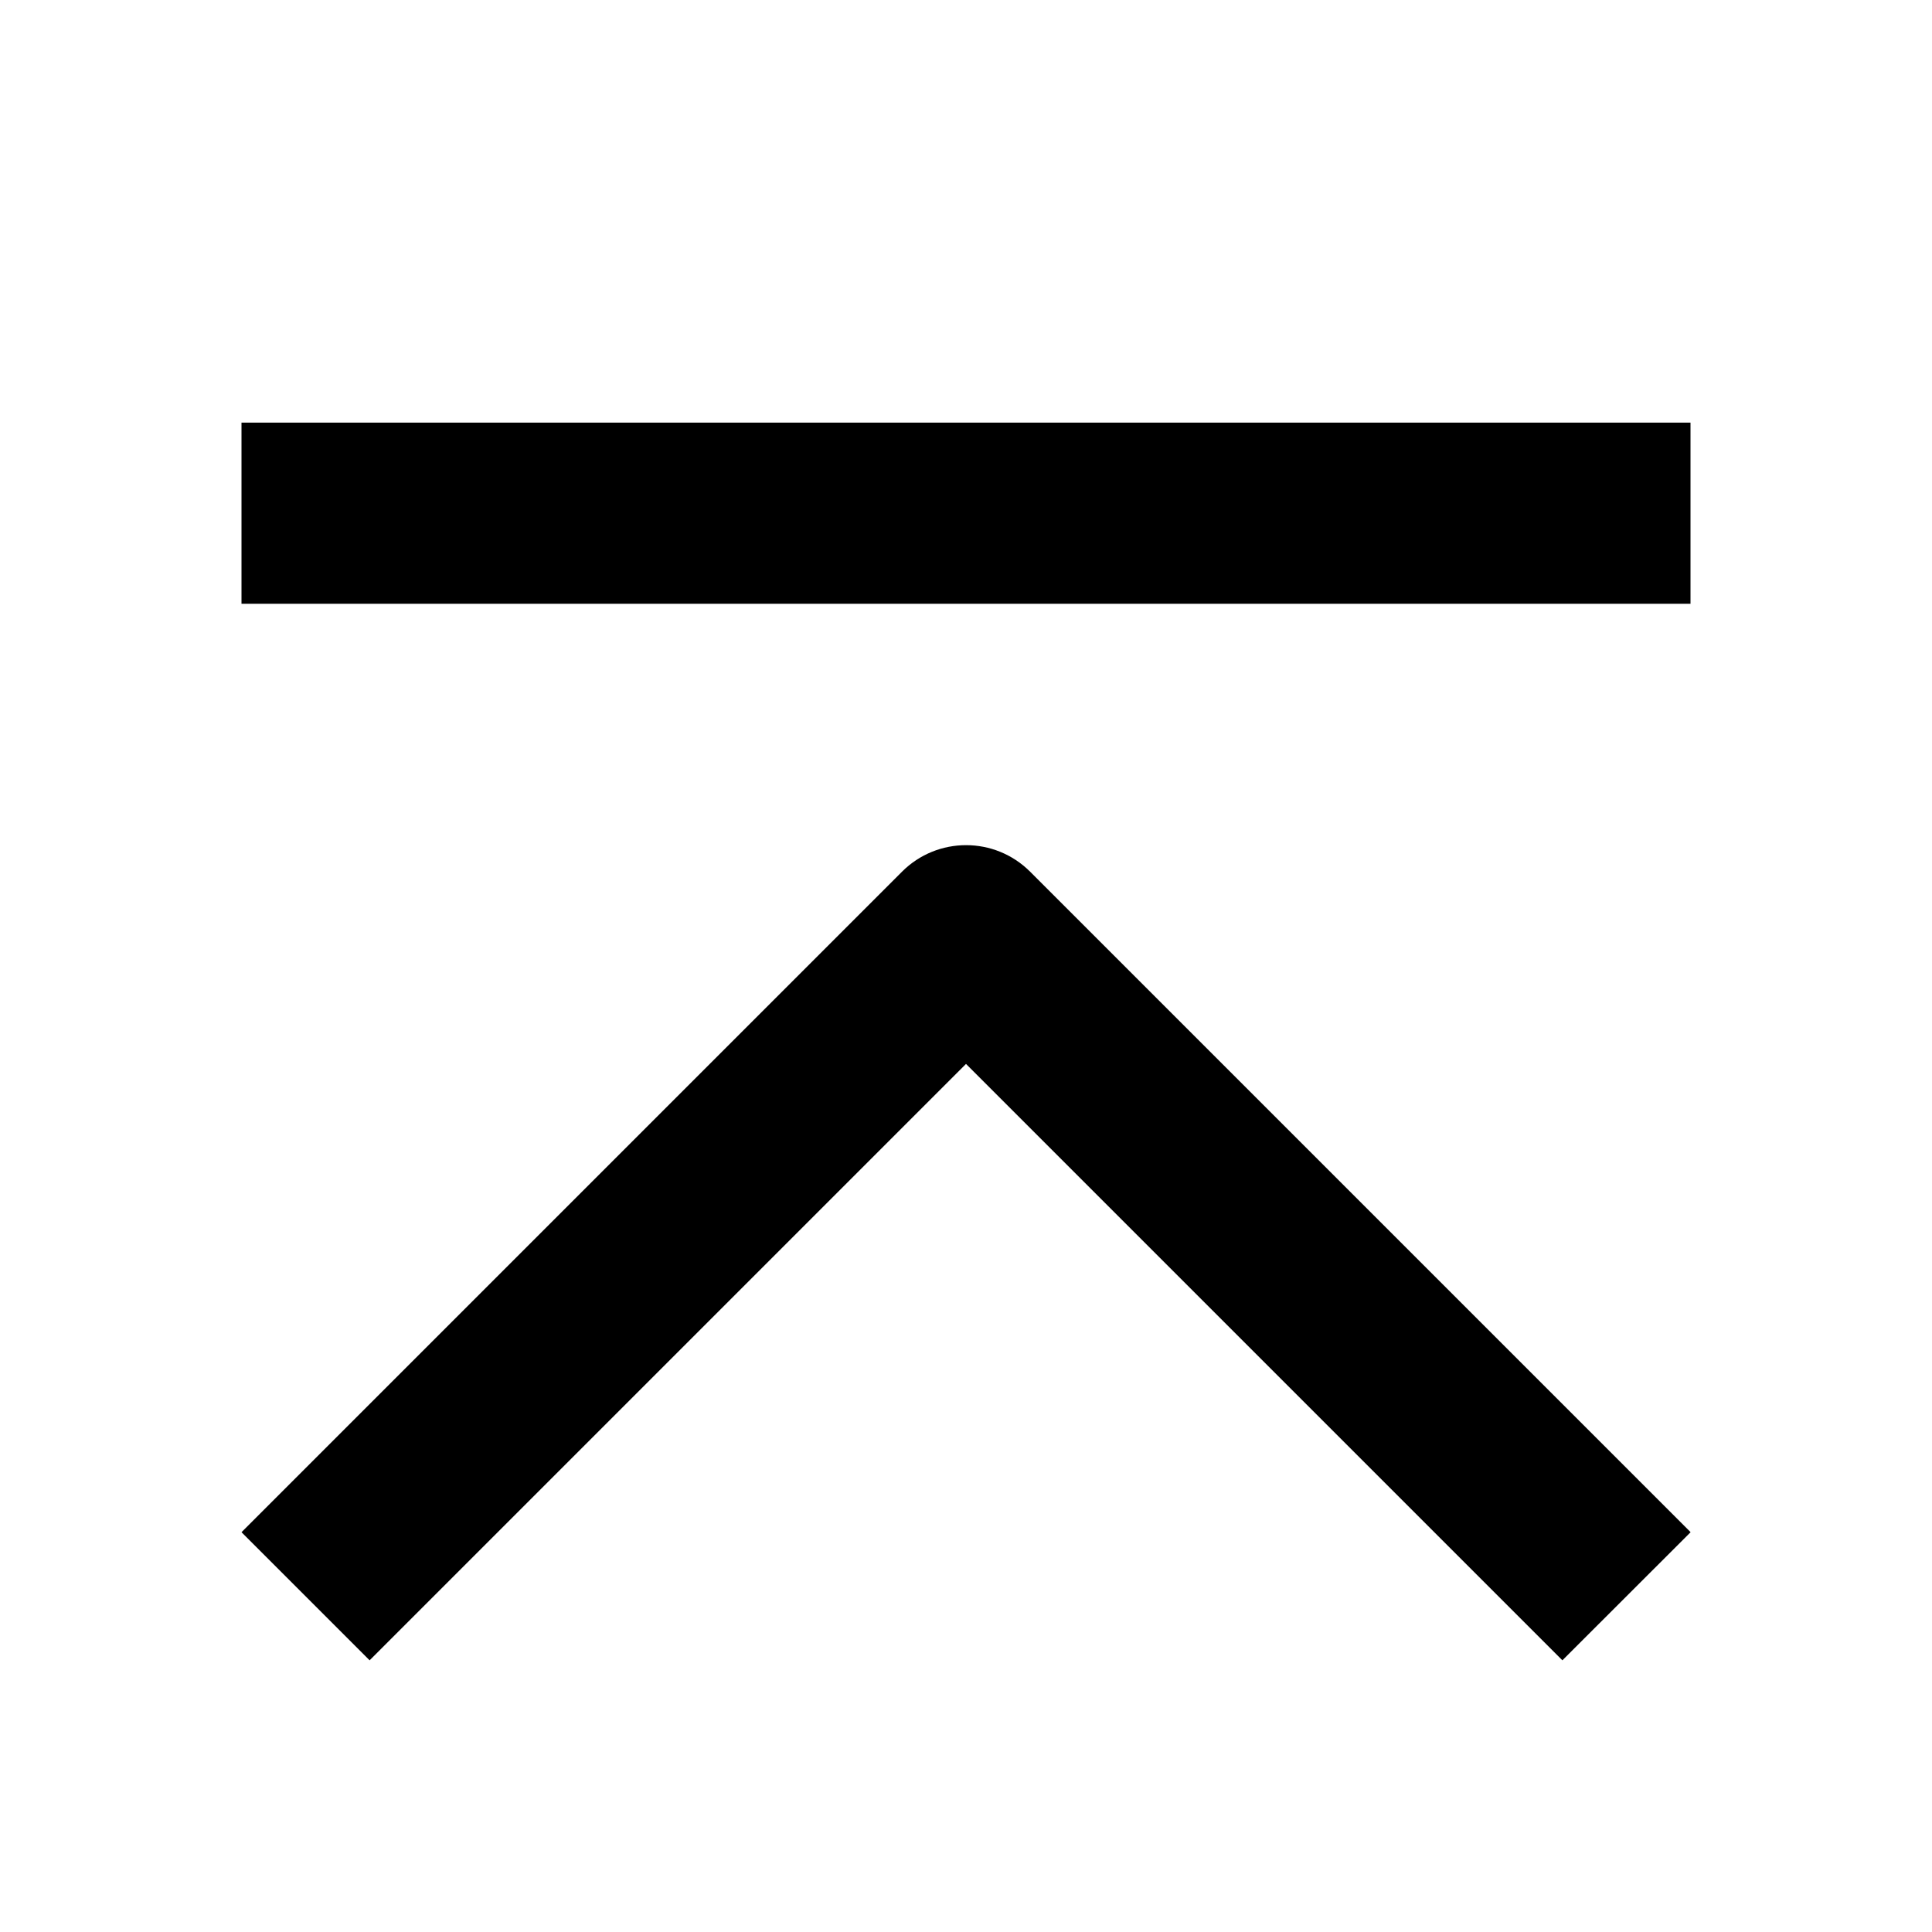
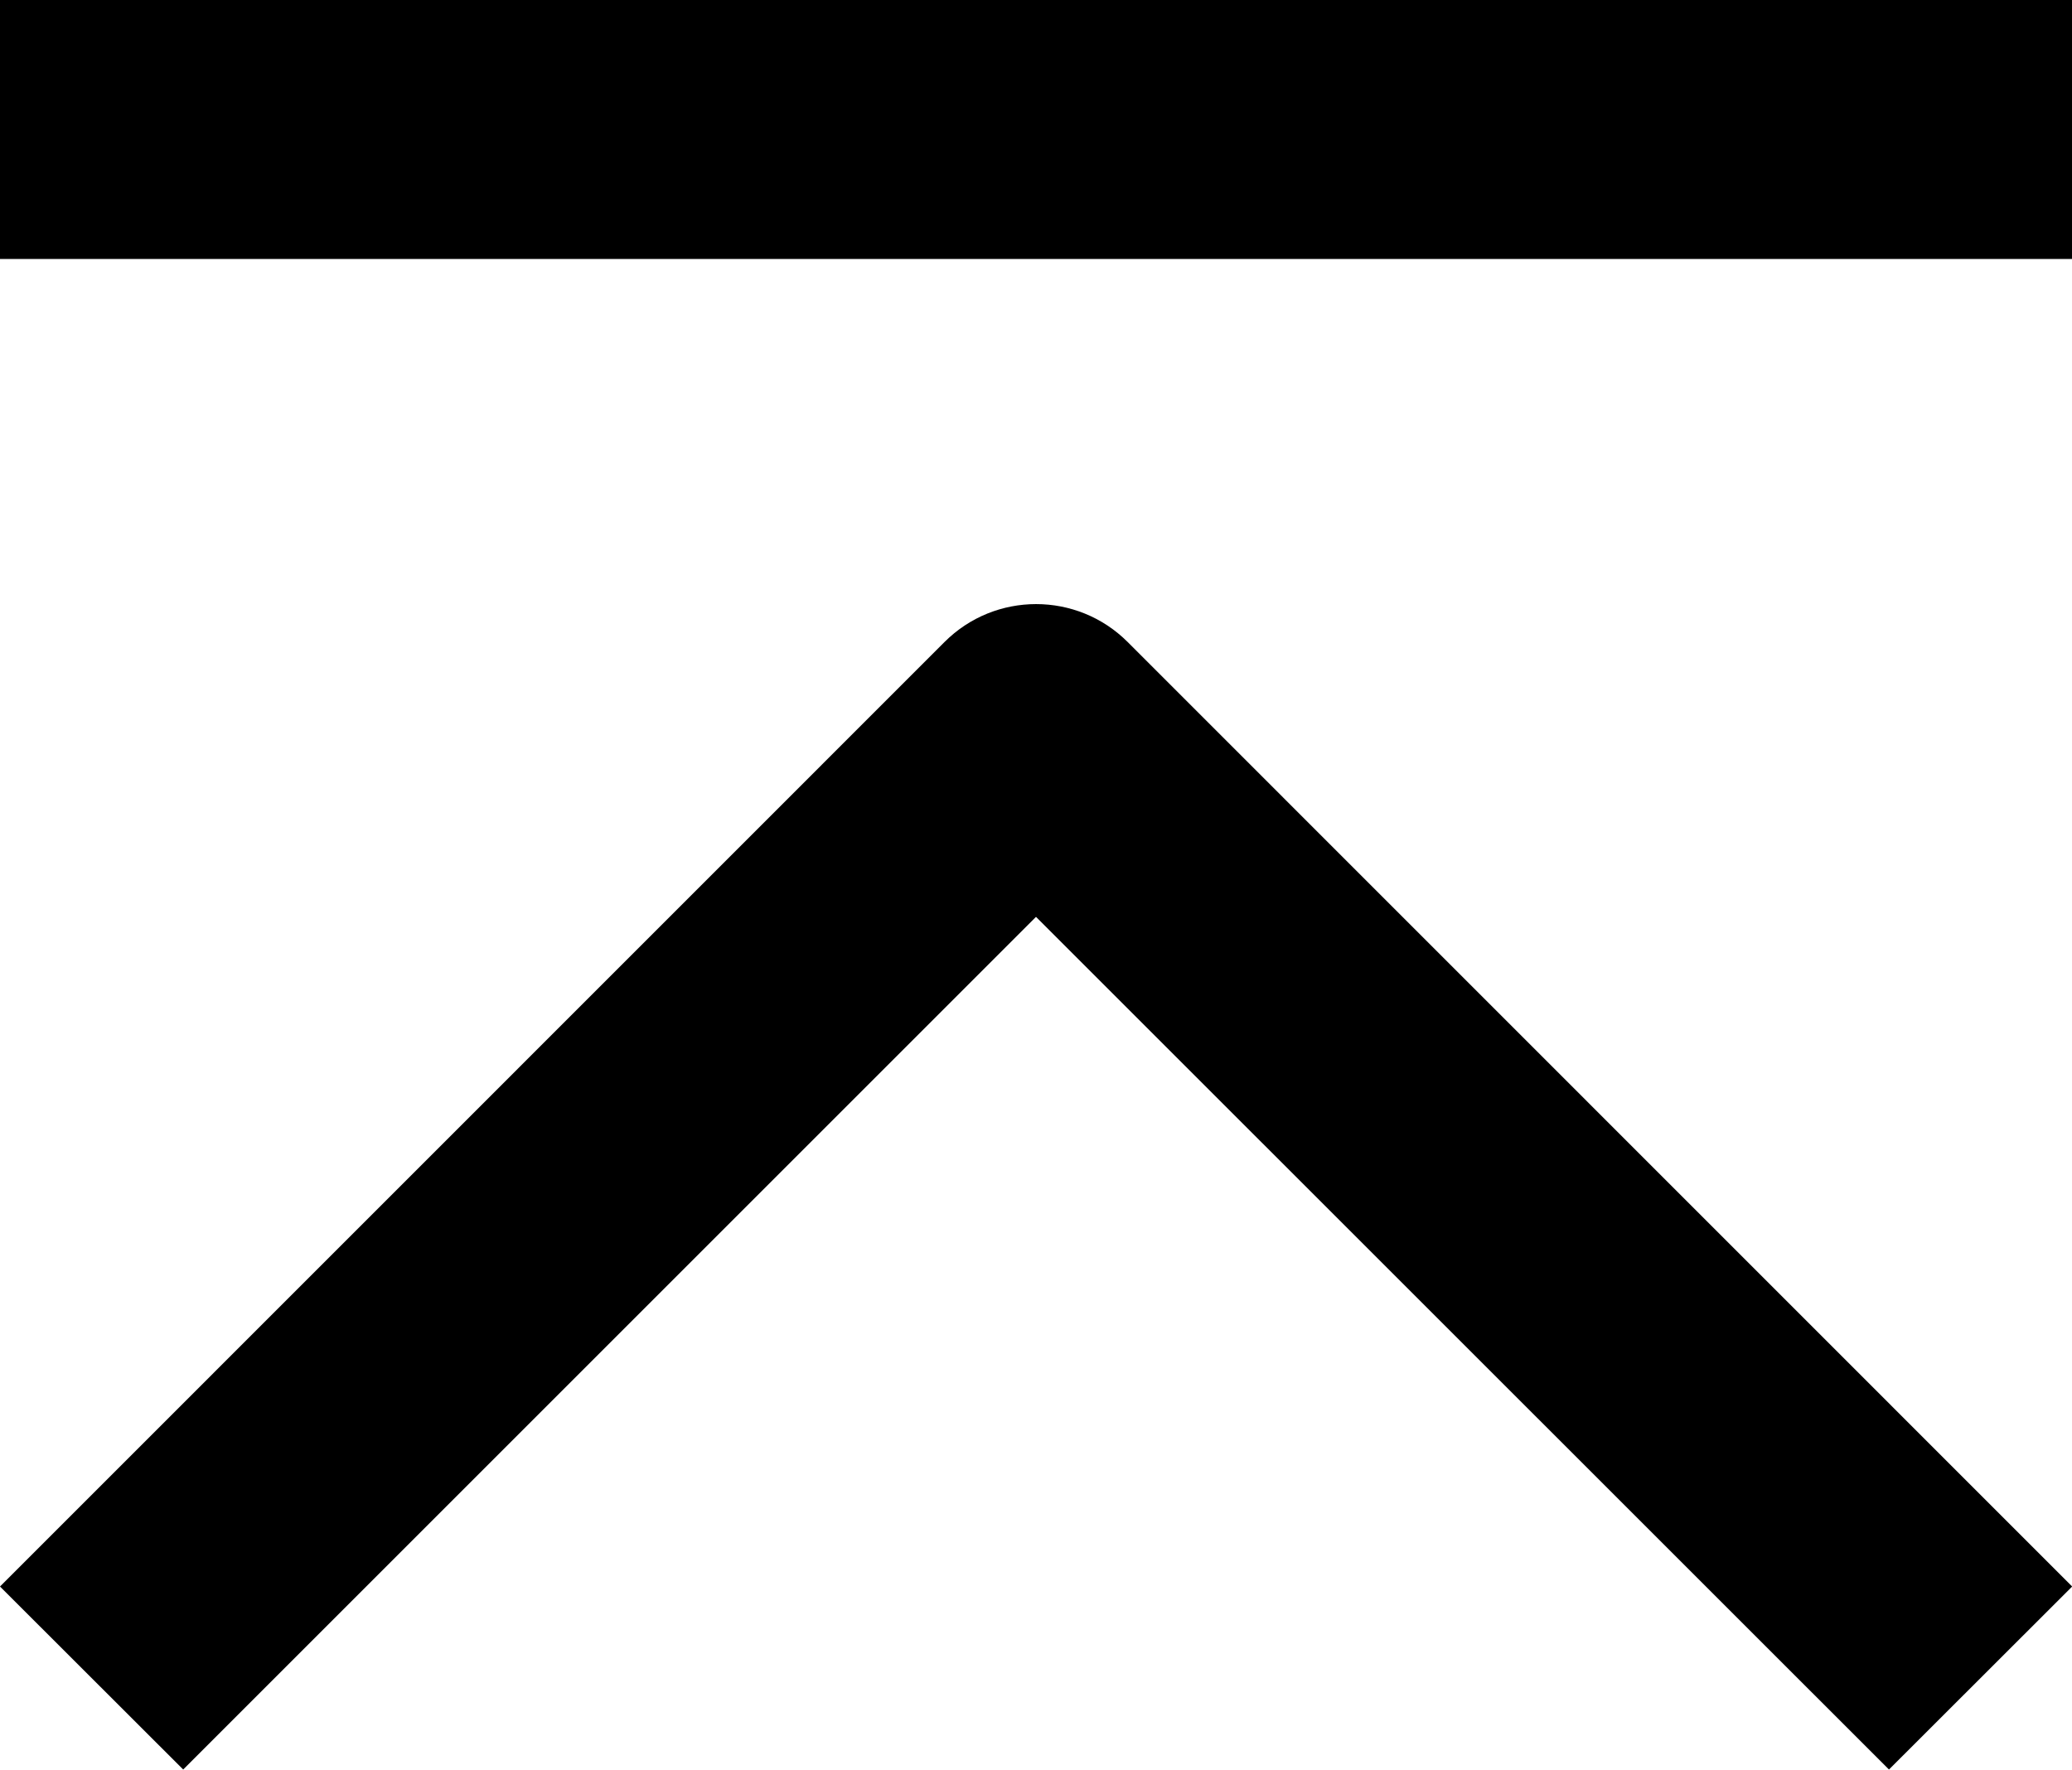
- <svg xmlns="http://www.w3.org/2000/svg" width="16" height="16" viewBox="0 0 16 16" fill="none">
-   <path fill-rule="evenodd" clip-rule="evenodd" d="M14 3.5H2V5H14V3.5ZM8 8.811L12.939 13.75L14.001 12.689L8.531 7.219C8.238 6.926 7.763 6.926 7.47 7.219L2 12.689L3.061 13.75L8 8.811Z" fill="black" />
+ <svg xmlns="http://www.w3.org/2000/svg" width="12" height="10.25" viewBox="2 3.5 12 10.25" fill="none">
+   <path d="M7.47 7.219C7.763 6.926 8.238 6.926 8.531 7.219L14.001 12.69L12.94 13.75L8 8.811L3.061 13.75L2 12.69L7.47 7.219ZM14 5H2V3.5H14V5Z" fill="black" />
</svg>
